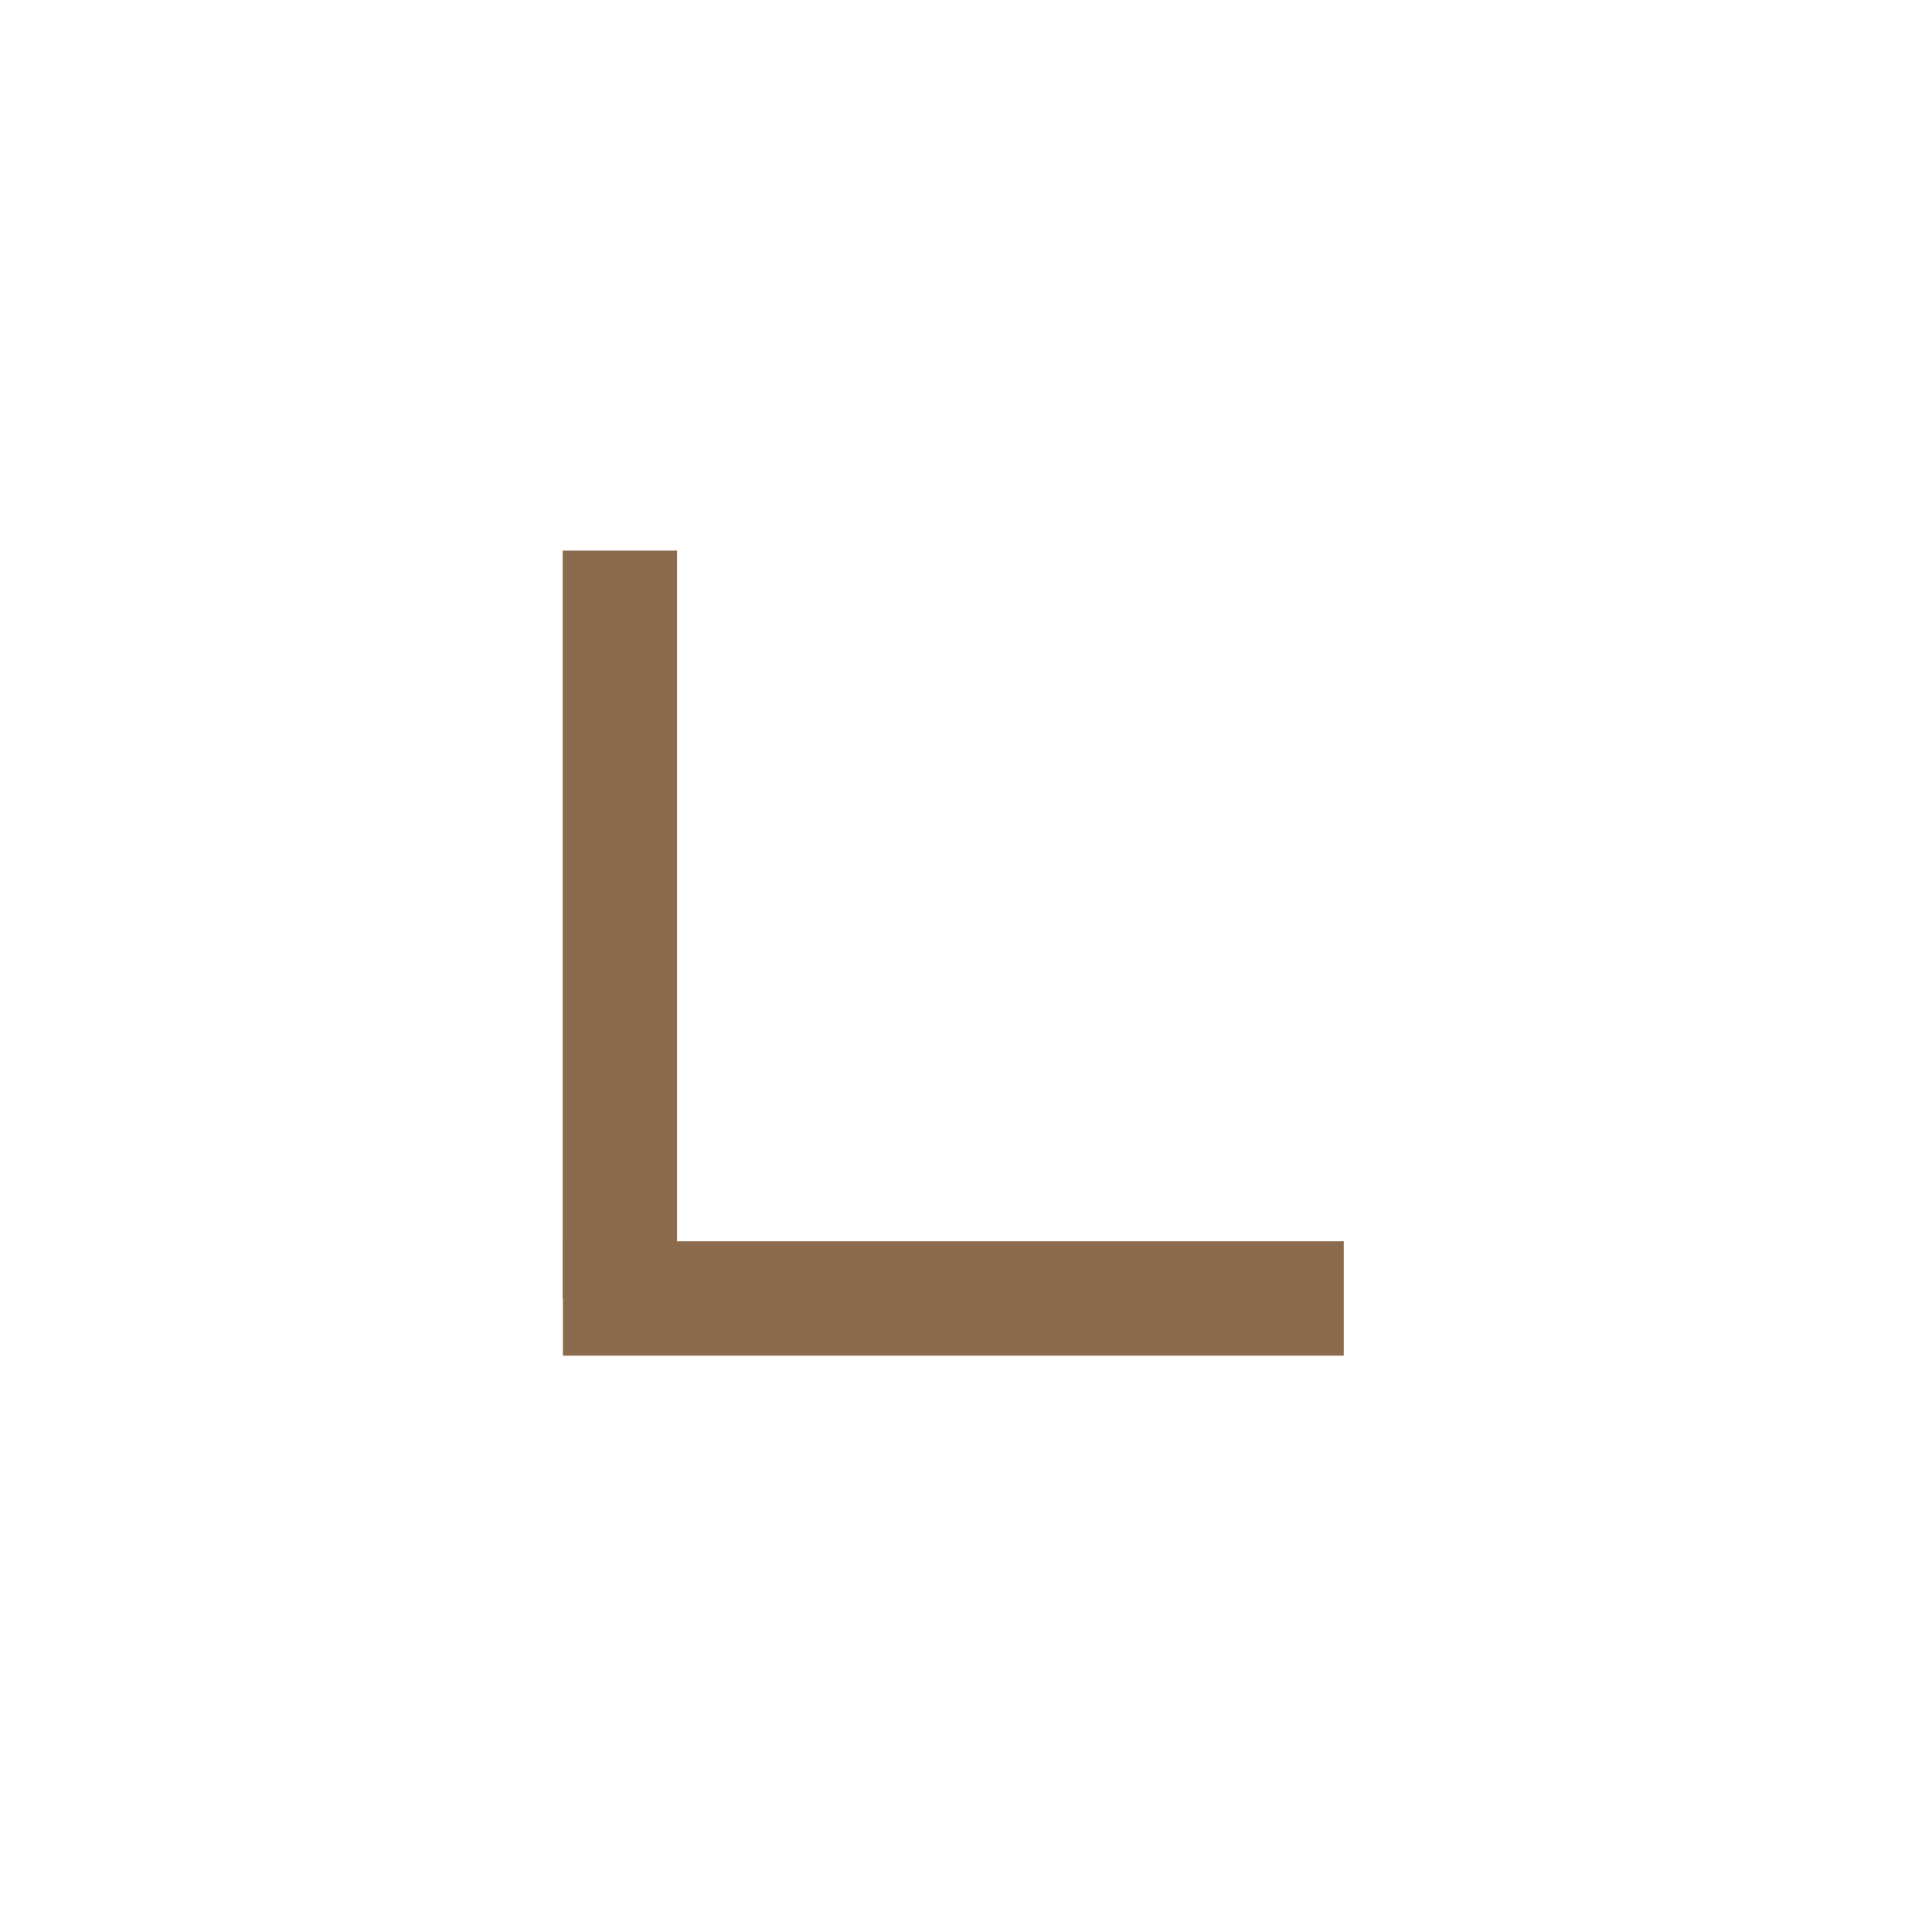
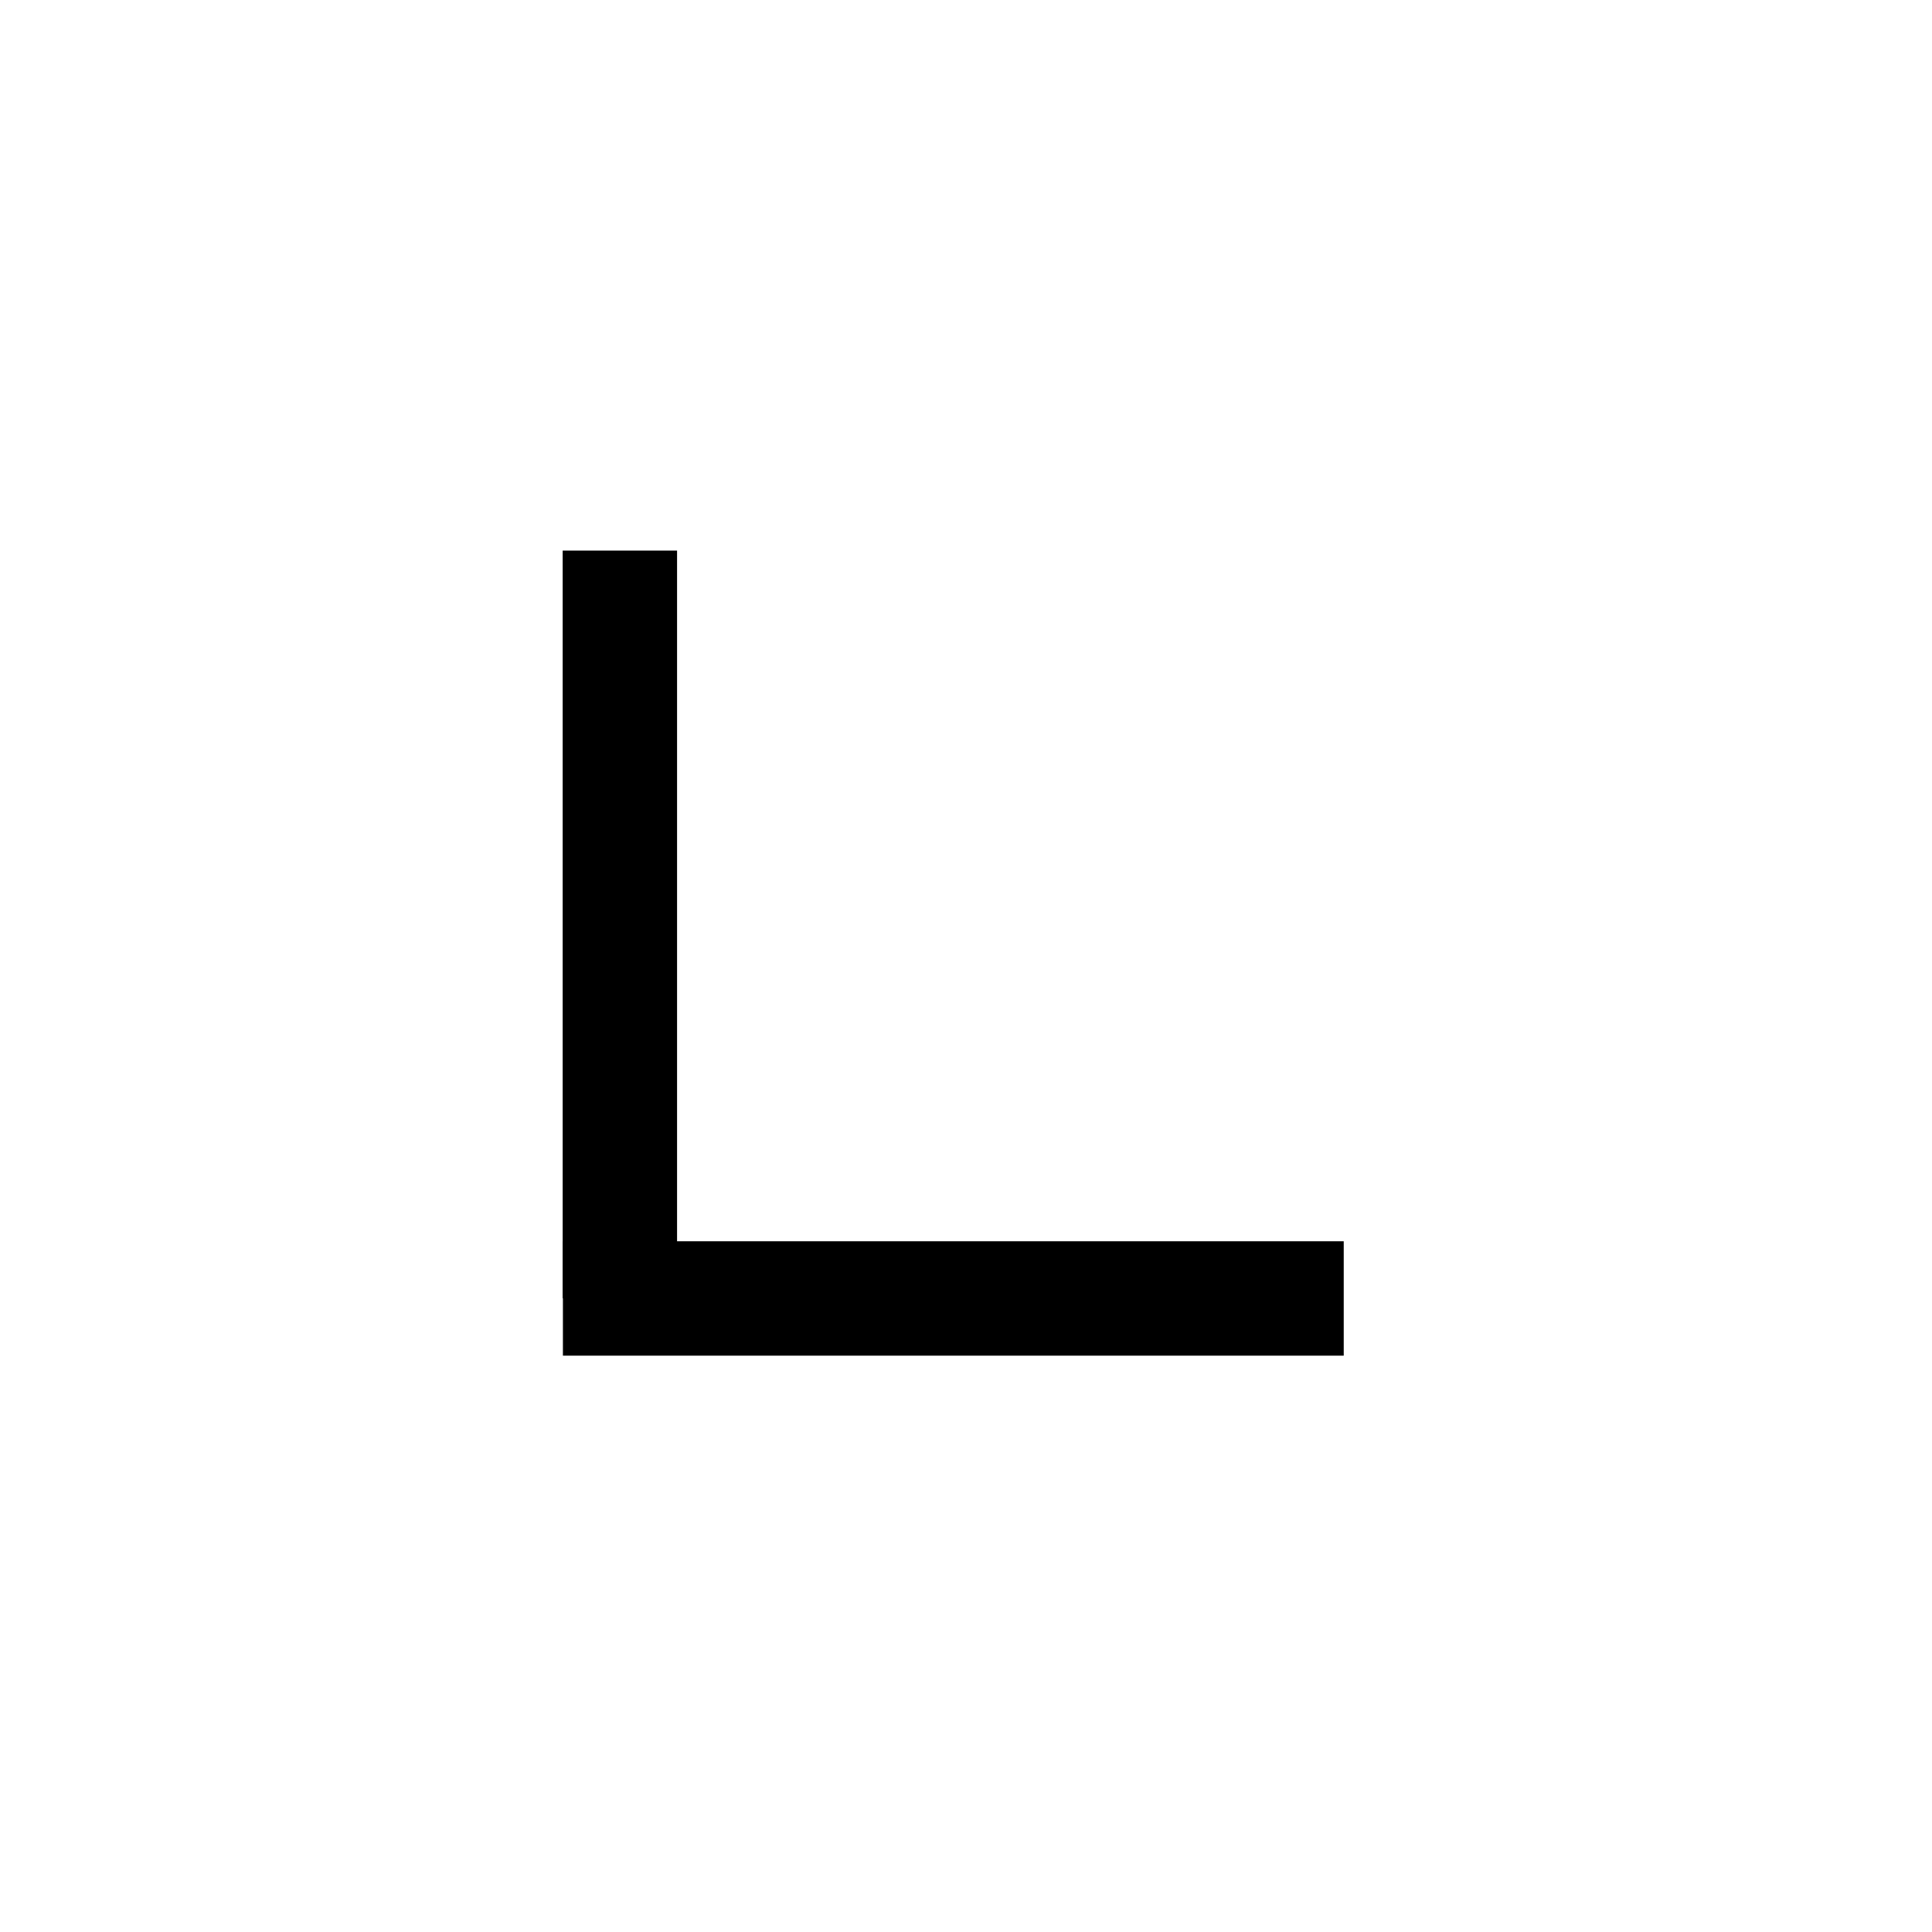
<svg xmlns="http://www.w3.org/2000/svg" zoomAndPan="magnify" viewBox="0 0 37.5 37.5" preserveAspectRatio="xMidYMid meet" version="1.0">
-   <path stroke-linecap="butt" transform="matrix(0.740132, 0, 0, 0.740132, 10.92387, 24.09366)" fill="none" stroke-linejoin="miter" d="M 0.003 1.499 L 20.48 1.499 " stroke="#8C6A4E" stroke-width="3" stroke-opacity="1" stroke-miterlimit="4" />
-   <path stroke-linecap="butt" transform="matrix(0.00000000129177, -0.740132, 0.740132, 0.00000000129177, 10.91918, 25.19917)" fill="none" stroke-linejoin="miter" d="M -0 1.503 L 19.607 1.503 " stroke="#8C6A4E" stroke-width="3" stroke-opacity="1" stroke-miterlimit="4" />
+   <path stroke-linecap="butt" transform="matrix(0.740132, 0, 0, 0.740132, 10.92387, 24.09366)" fill="none" stroke-linejoin="miter" d="M 0.003 1.499 L 20.48 1.499 " stroke="currentColor" stroke-width="3" stroke-opacity="1" stroke-miterlimit="4" />
+   <path stroke-linecap="butt" transform="matrix(0.00000000129177, -0.740132, 0.740132, 0.00000000129177, 10.91918, 25.19917)" fill="none" stroke-linejoin="miter" d="M -0 1.503 L 19.607 1.503 " stroke="currentColor" stroke-width="3" stroke-opacity="1" stroke-miterlimit="4" />
</svg>
